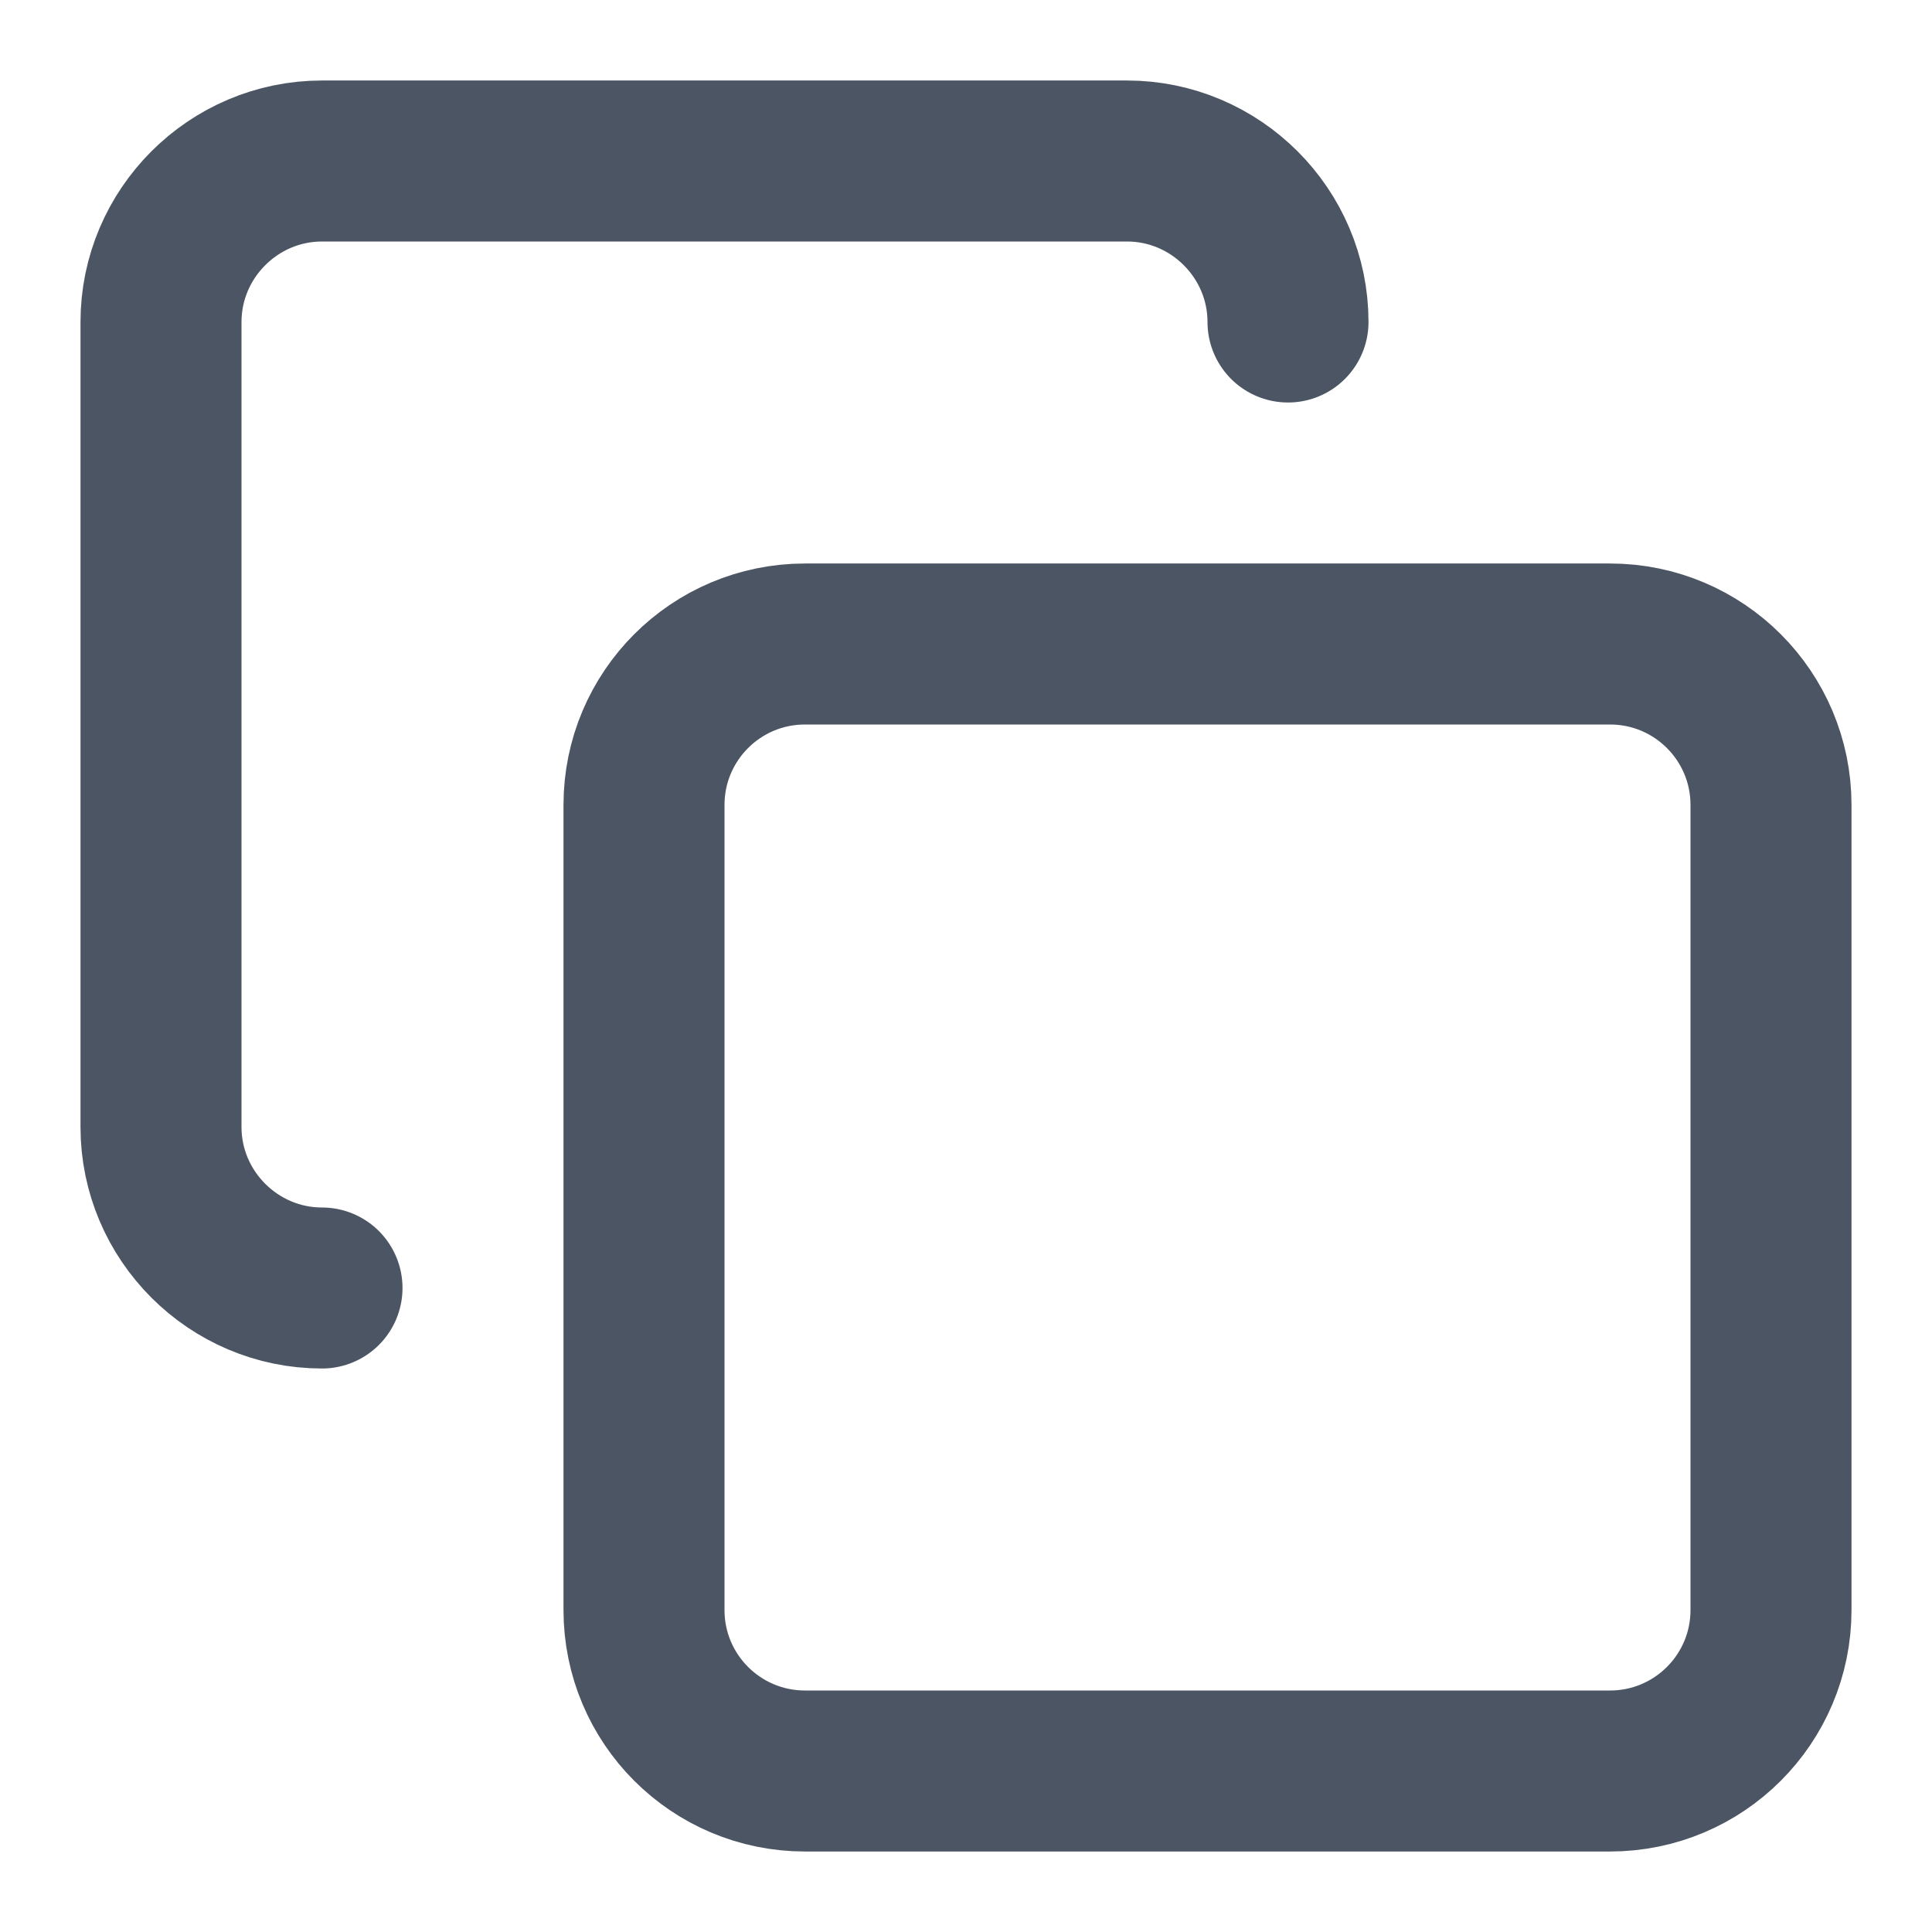
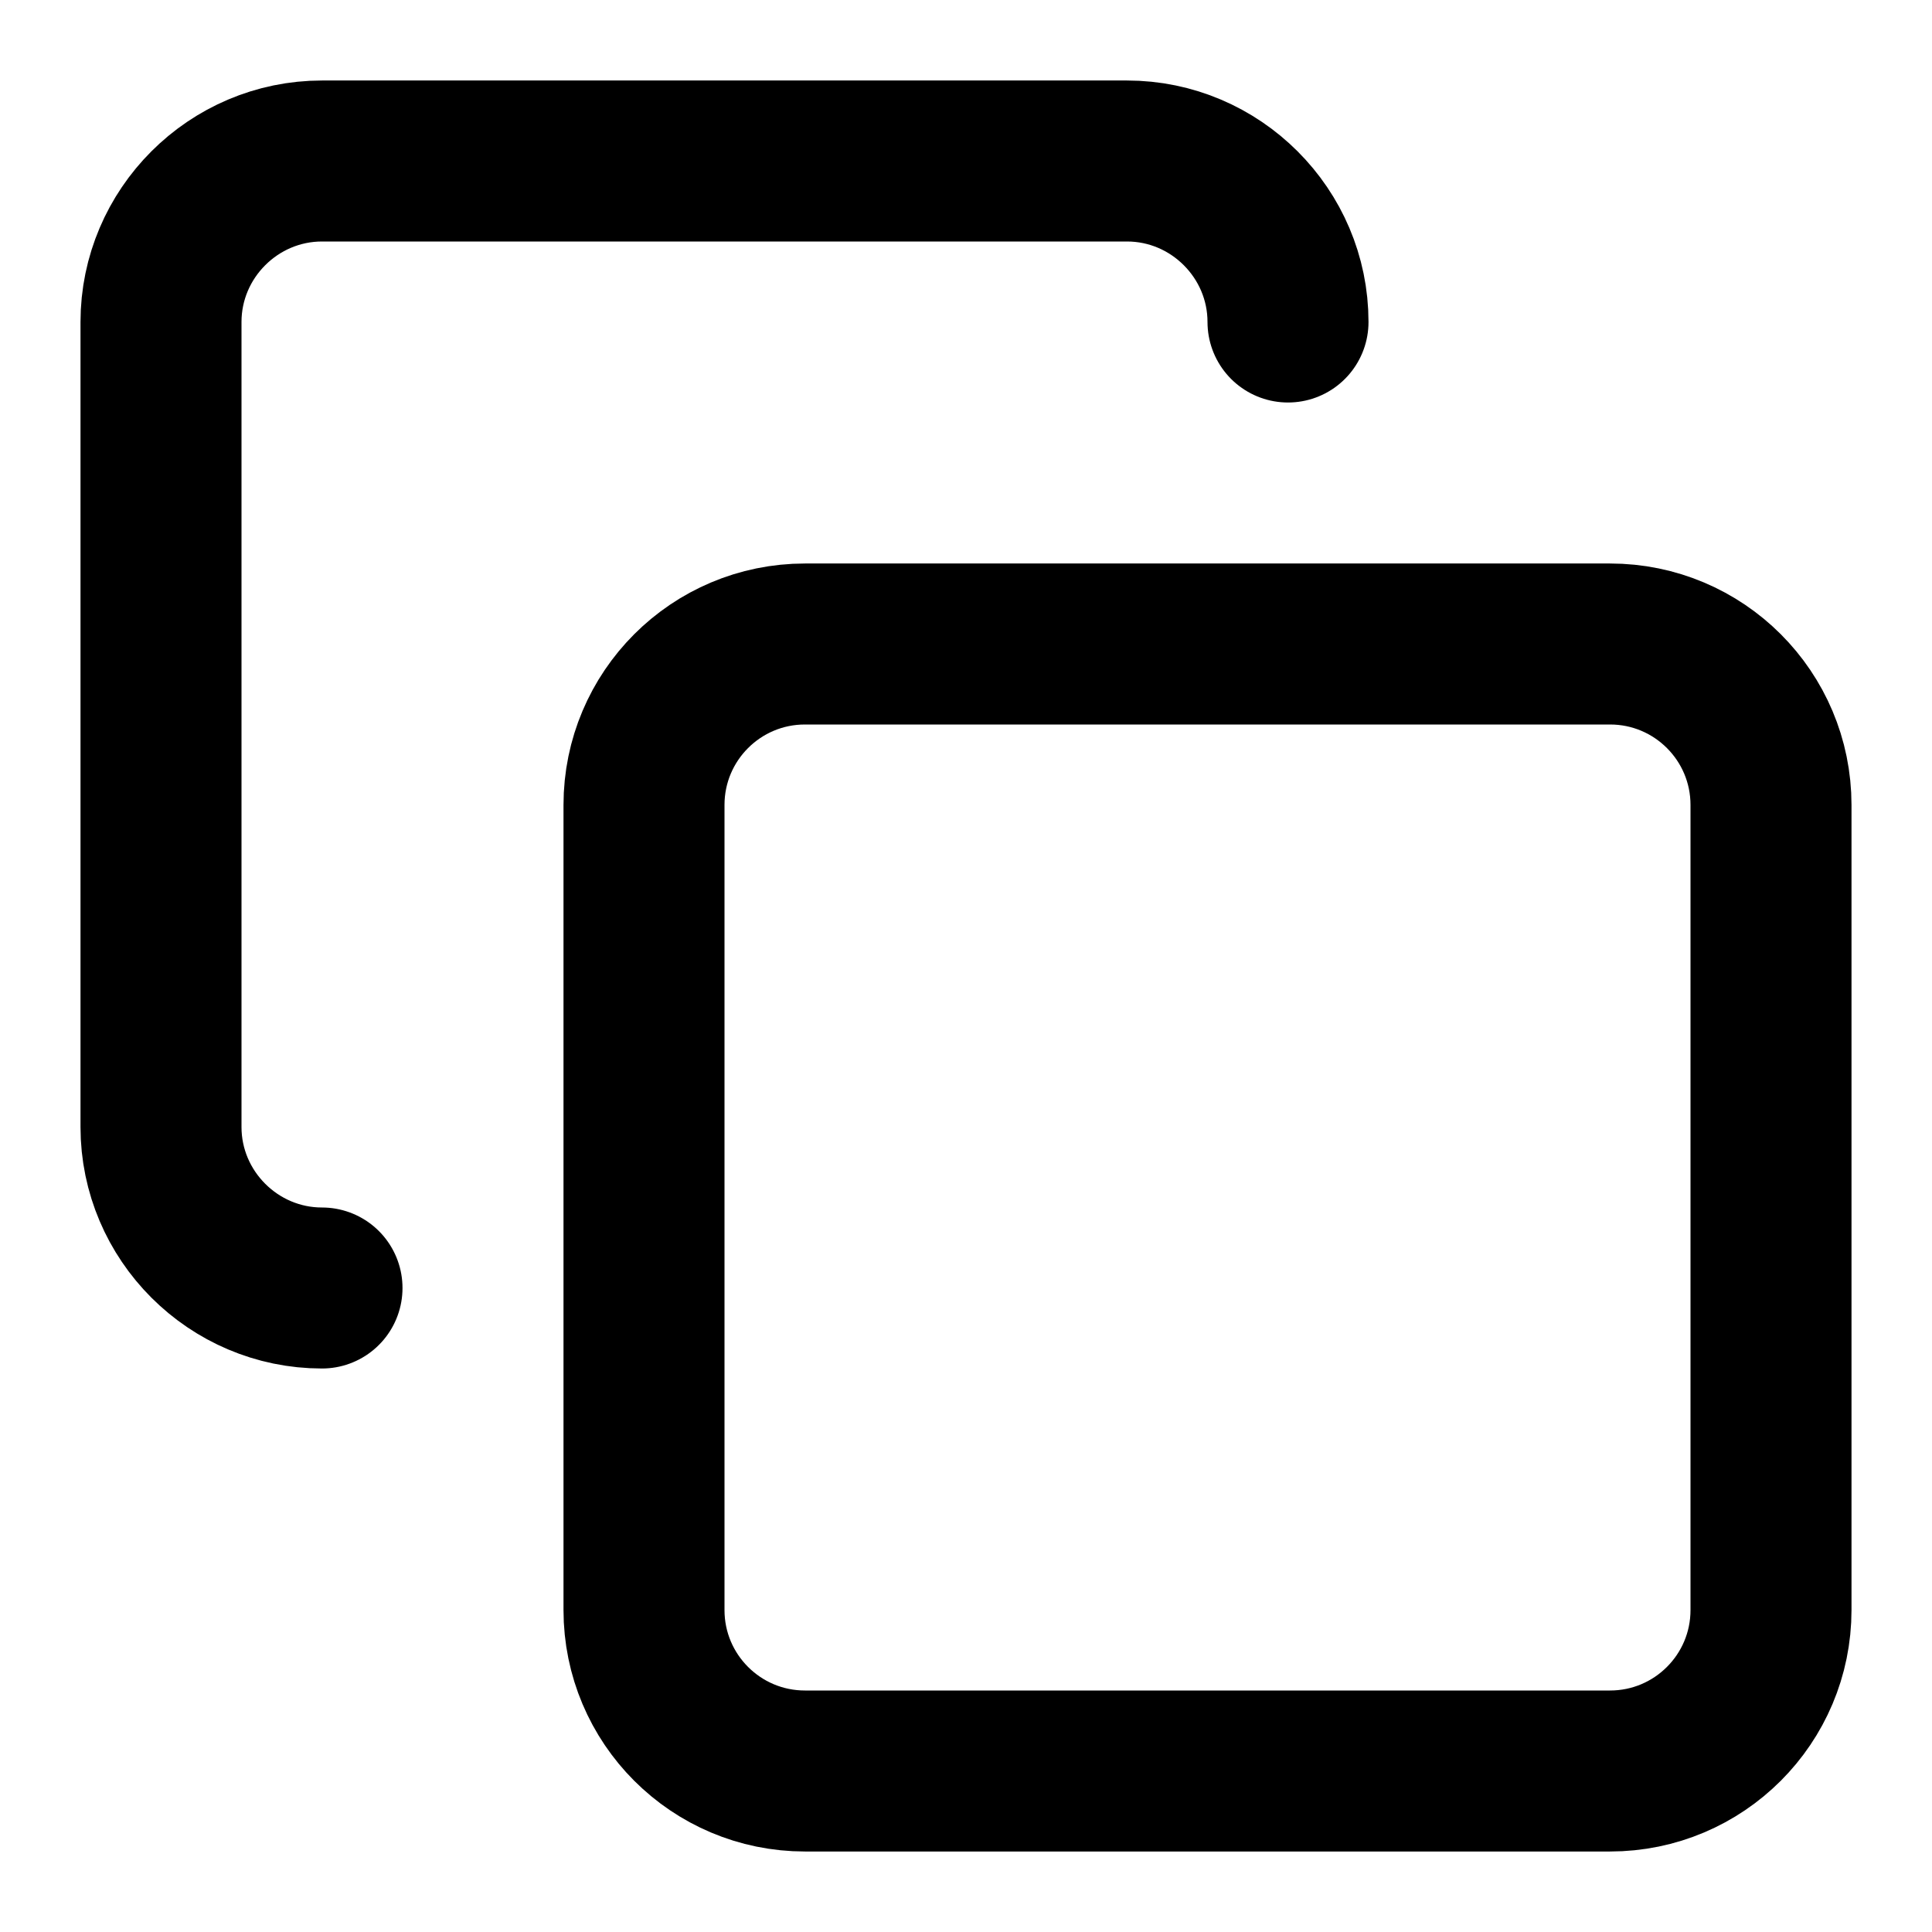
<svg xmlns="http://www.w3.org/2000/svg" width="24" height="24" viewBox="0 0 24 24" fill="none">
-   <path d="M20 8H10C8.895 8 8 8.895 8 10V20C8 21.105 8.895 22 10 22H20C21.105 22 22 21.105 22 20V10C22 8.895 21.105 8 20 8Z" stroke="#4B5563" stroke-width="2" stroke-linecap="round" stroke-linejoin="round" />
-   <path d="M4 16C2.9 16 2 15.1 2 14V4C2 2.9 2.9 2 4 2H14C15.1 2 16 2.9 16 4" stroke="#4B5563" stroke-width="2" stroke-linecap="round" stroke-linejoin="round" />
+   <path d="M20 8H10C8.895 8 8 8.895 8 10V20C8 21.105 8.895 22 10 22H20C21.105 22 22 21.105 22 20V10C22 8.895 21.105 8 20 8Z" stroke="currentColor" stroke-width="2" stroke-linecap="round" stroke-linejoin="round" />
+   <path d="M4 16C2.9 16 2 15.1 2 14V4C2 2.9 2.9 2 4 2H14C15.1 2 16 2.9 16 4" stroke="currentColor" stroke-width="2" stroke-linecap="round" stroke-linejoin="round" />
</svg>
